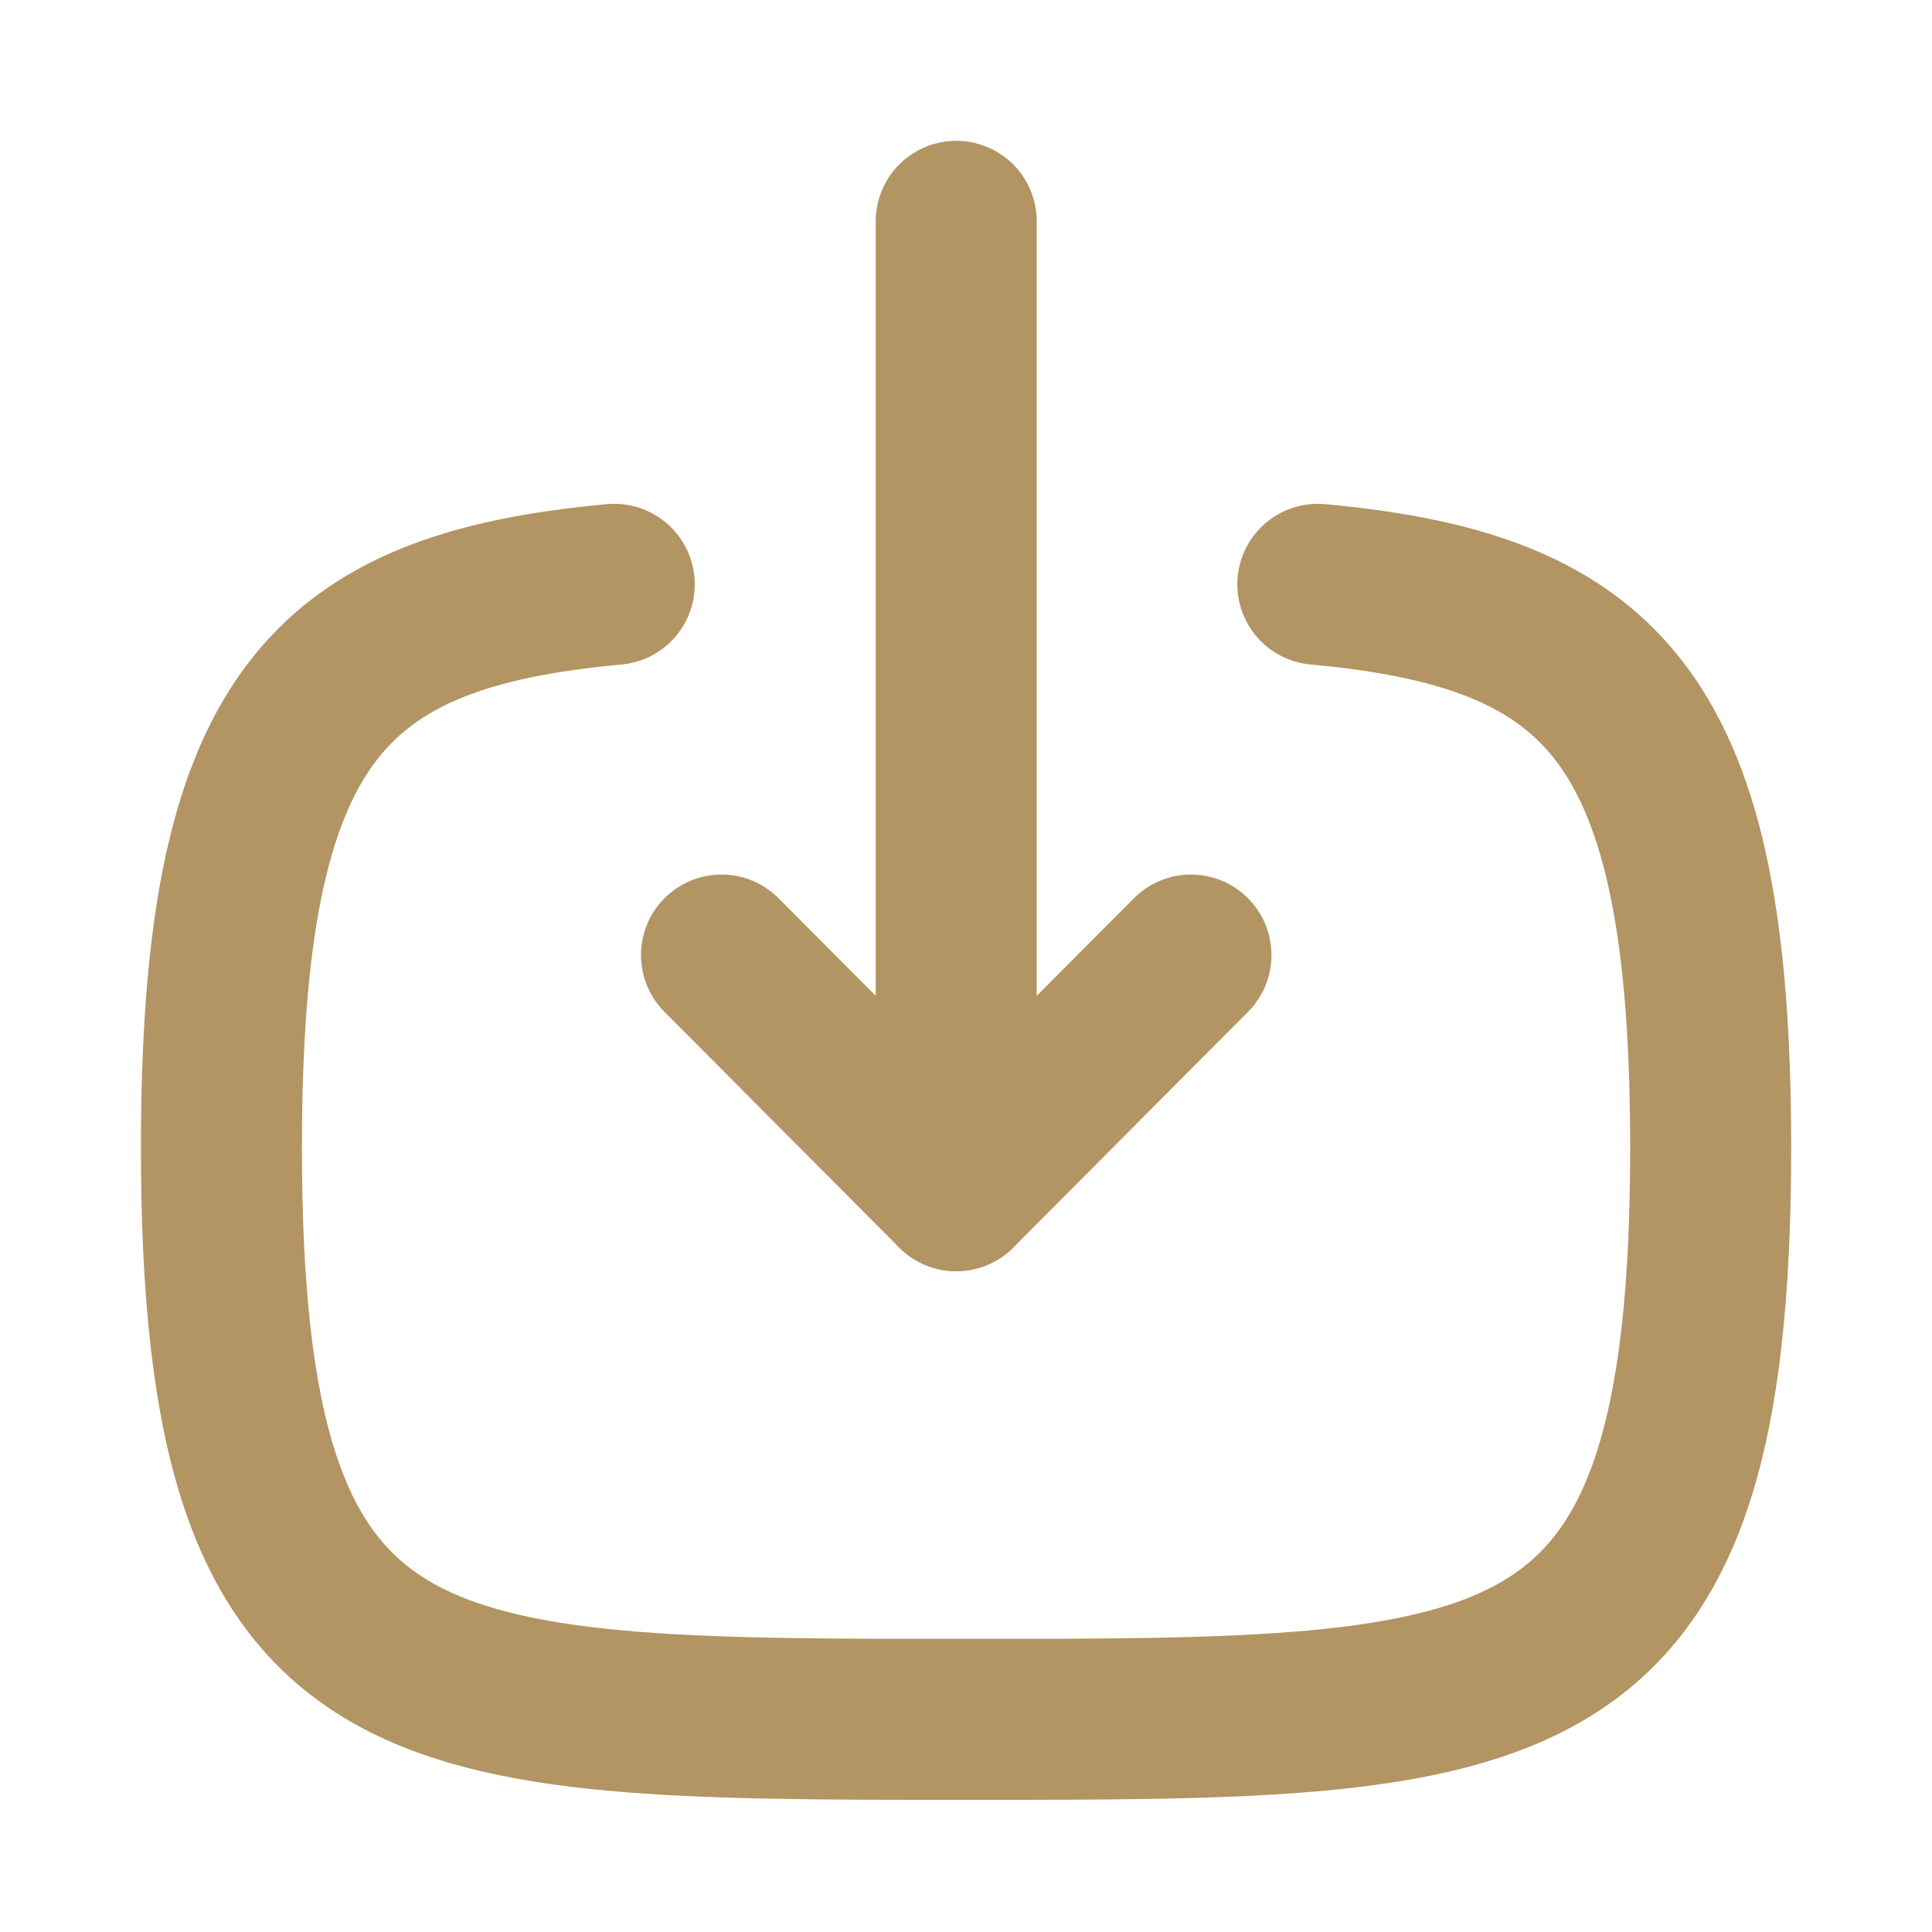
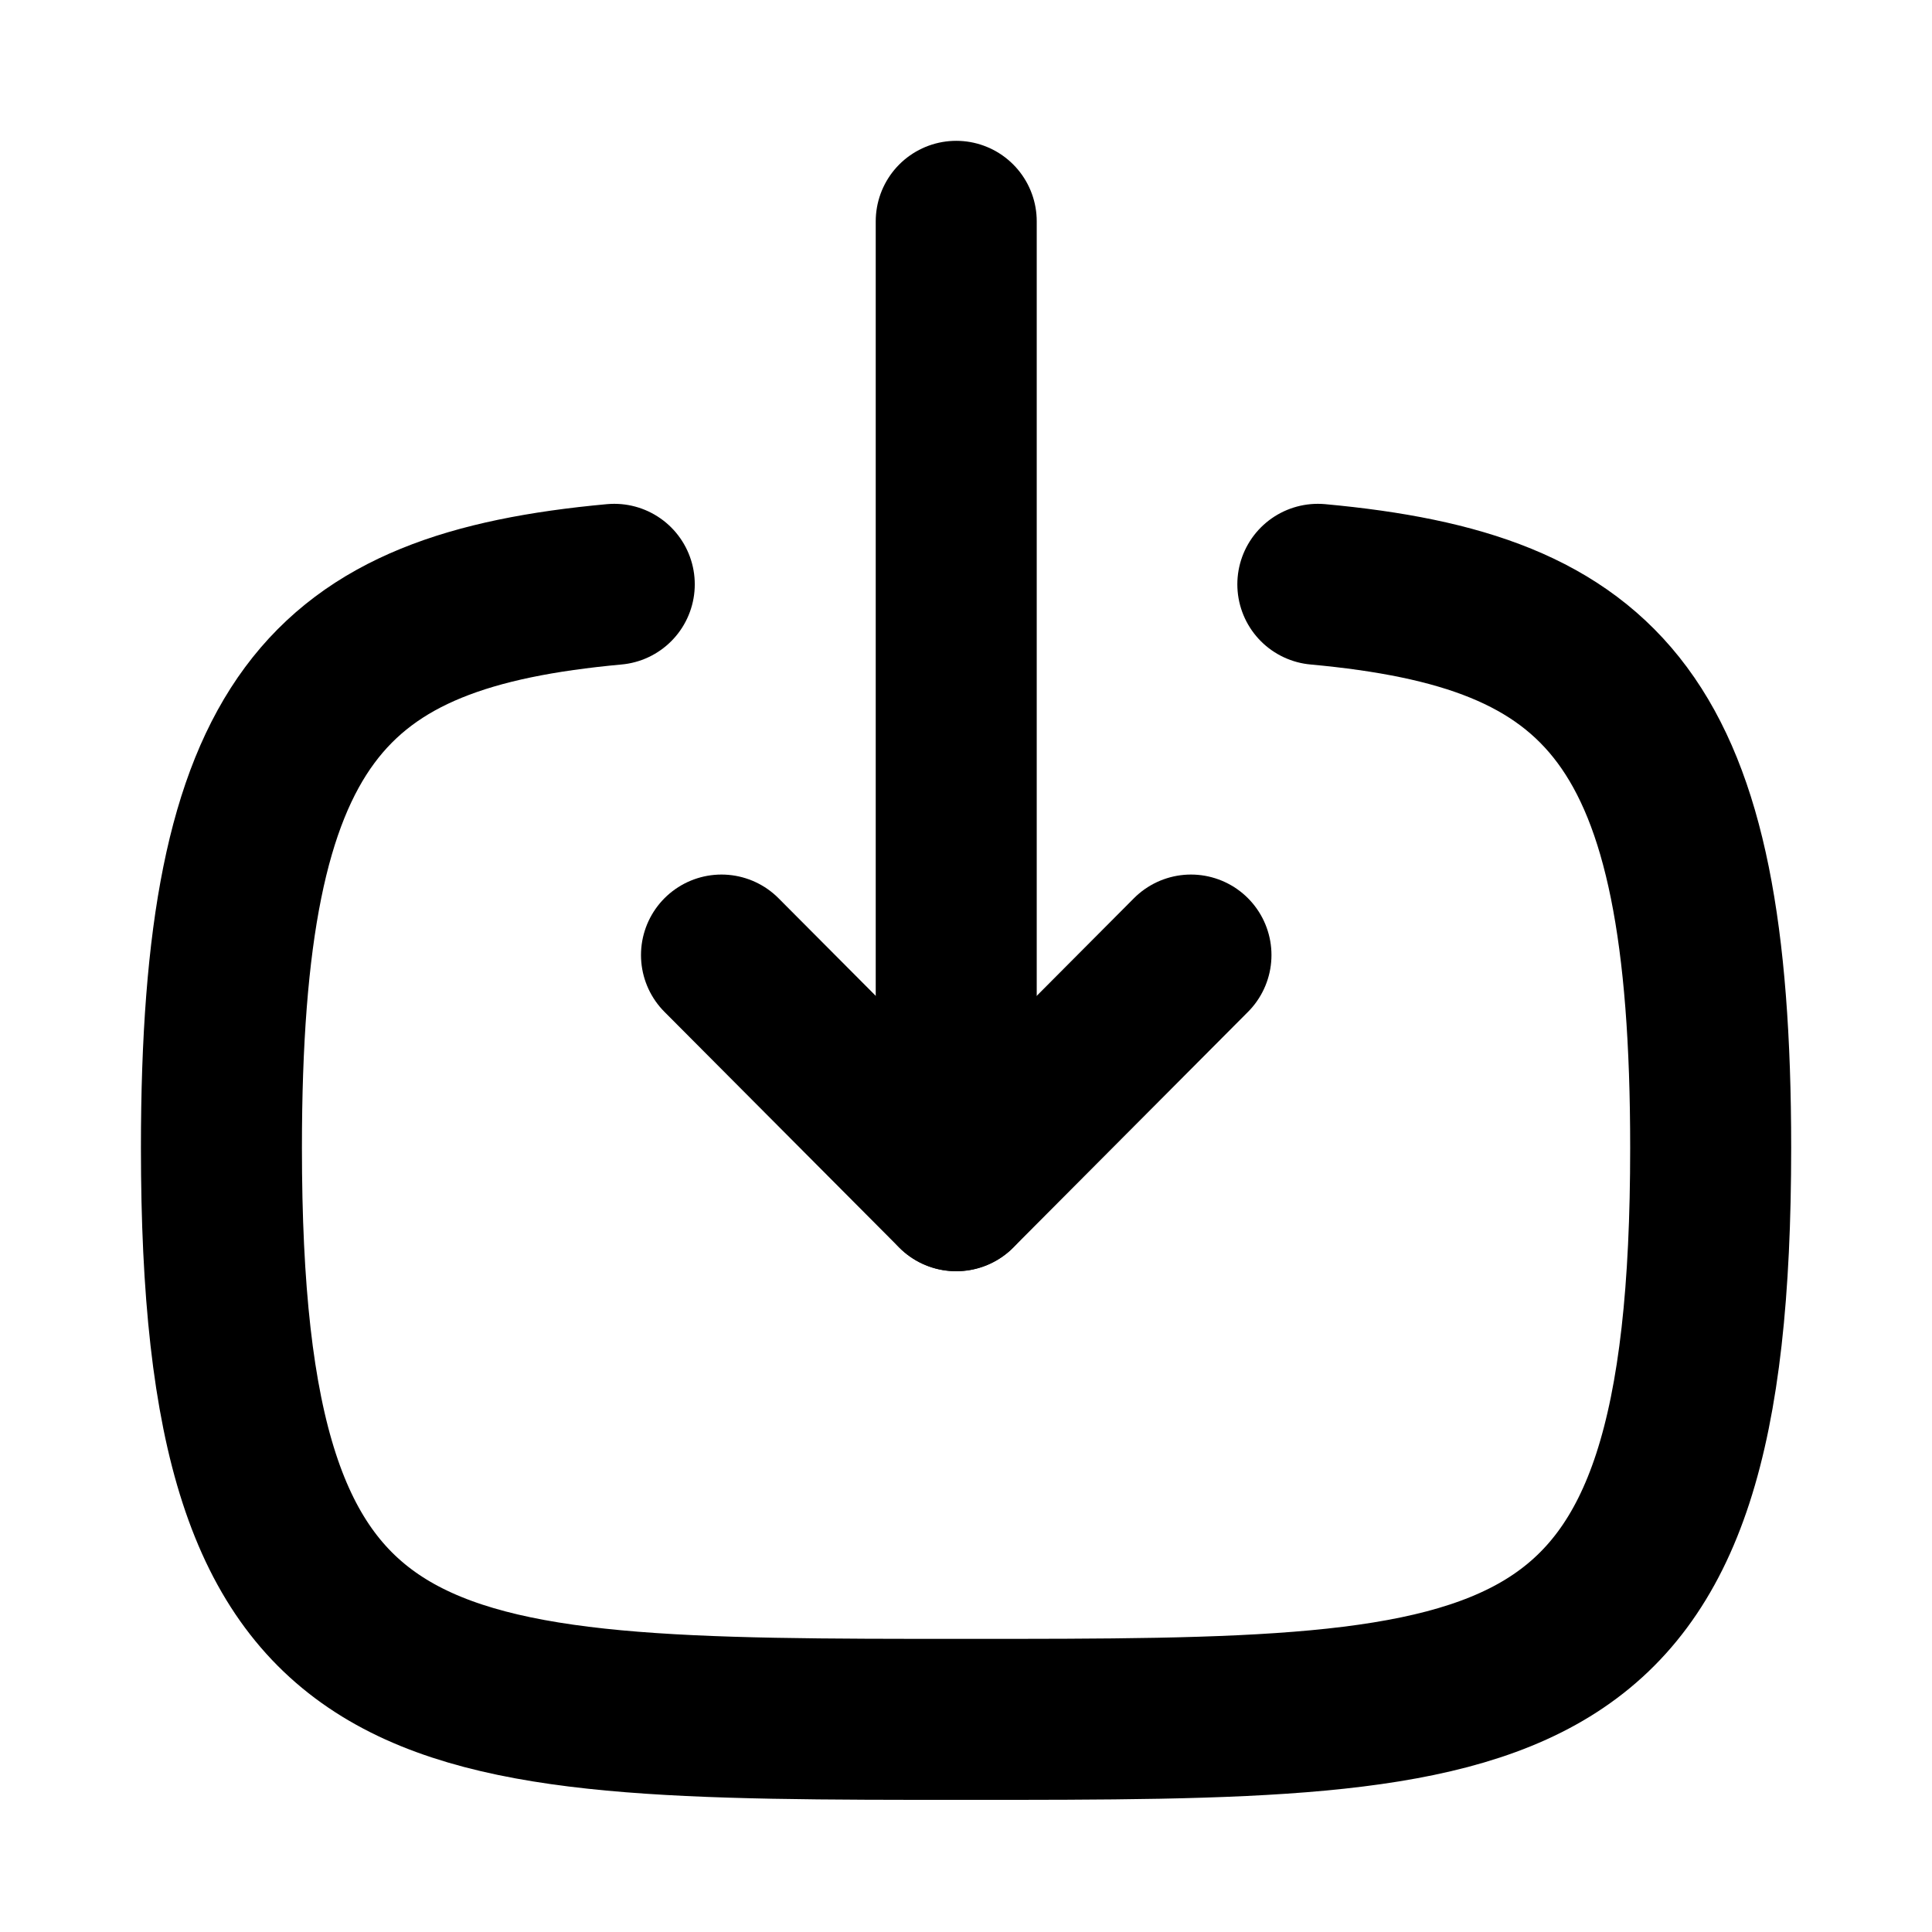
- <svg xmlns="http://www.w3.org/2000/svg" width="18" height="18" viewBox="0 0 18 18" fill="none">
-   <path d="M8.909 11.093V2.062" stroke-width="1.5" stroke-linecap="round" stroke-linejoin="round" stroke="#B39463" />
-   <path d="M11.096 8.898L8.909 11.094L6.722 8.898" stroke-width="1.5" stroke-linecap="round" stroke-linejoin="round" stroke="#B39463" />
-   <path d="M12.278 5.444C14.962 5.691 15.938 6.696 15.938 10.694C15.938 16.019 14.204 16.019 9 16.019C3.794 16.019 2.063 16.019 2.063 10.694C2.063 6.696 3.038 5.691 5.723 5.444" stroke-width="1.5" stroke-linecap="round" stroke-linejoin="round" stroke="#B39463" />
+ <svg xmlns="http://www.w3.org/2000/svg" viewBox="0 0 18 18" fill="none">
+   <path d="M8.909 11.093V2.062" stroke-width="1.5" stroke-linecap="round" stroke-linejoin="round" stroke="currentColor" />
+   <path d="M11.096 8.898L8.909 11.094L6.722 8.898" stroke-width="1.5" stroke-linecap="round" stroke-linejoin="round" stroke="currentColor" />
+   <path d="M12.278 5.444C14.962 5.691 15.938 6.696 15.938 10.694C15.938 16.019 14.204 16.019 9 16.019C3.794 16.019 2.063 16.019 2.063 10.694C2.063 6.696 3.038 5.691 5.723 5.444" stroke-width="1.5" stroke-linecap="round" stroke-linejoin="round" stroke="currentColor" />
</svg>
